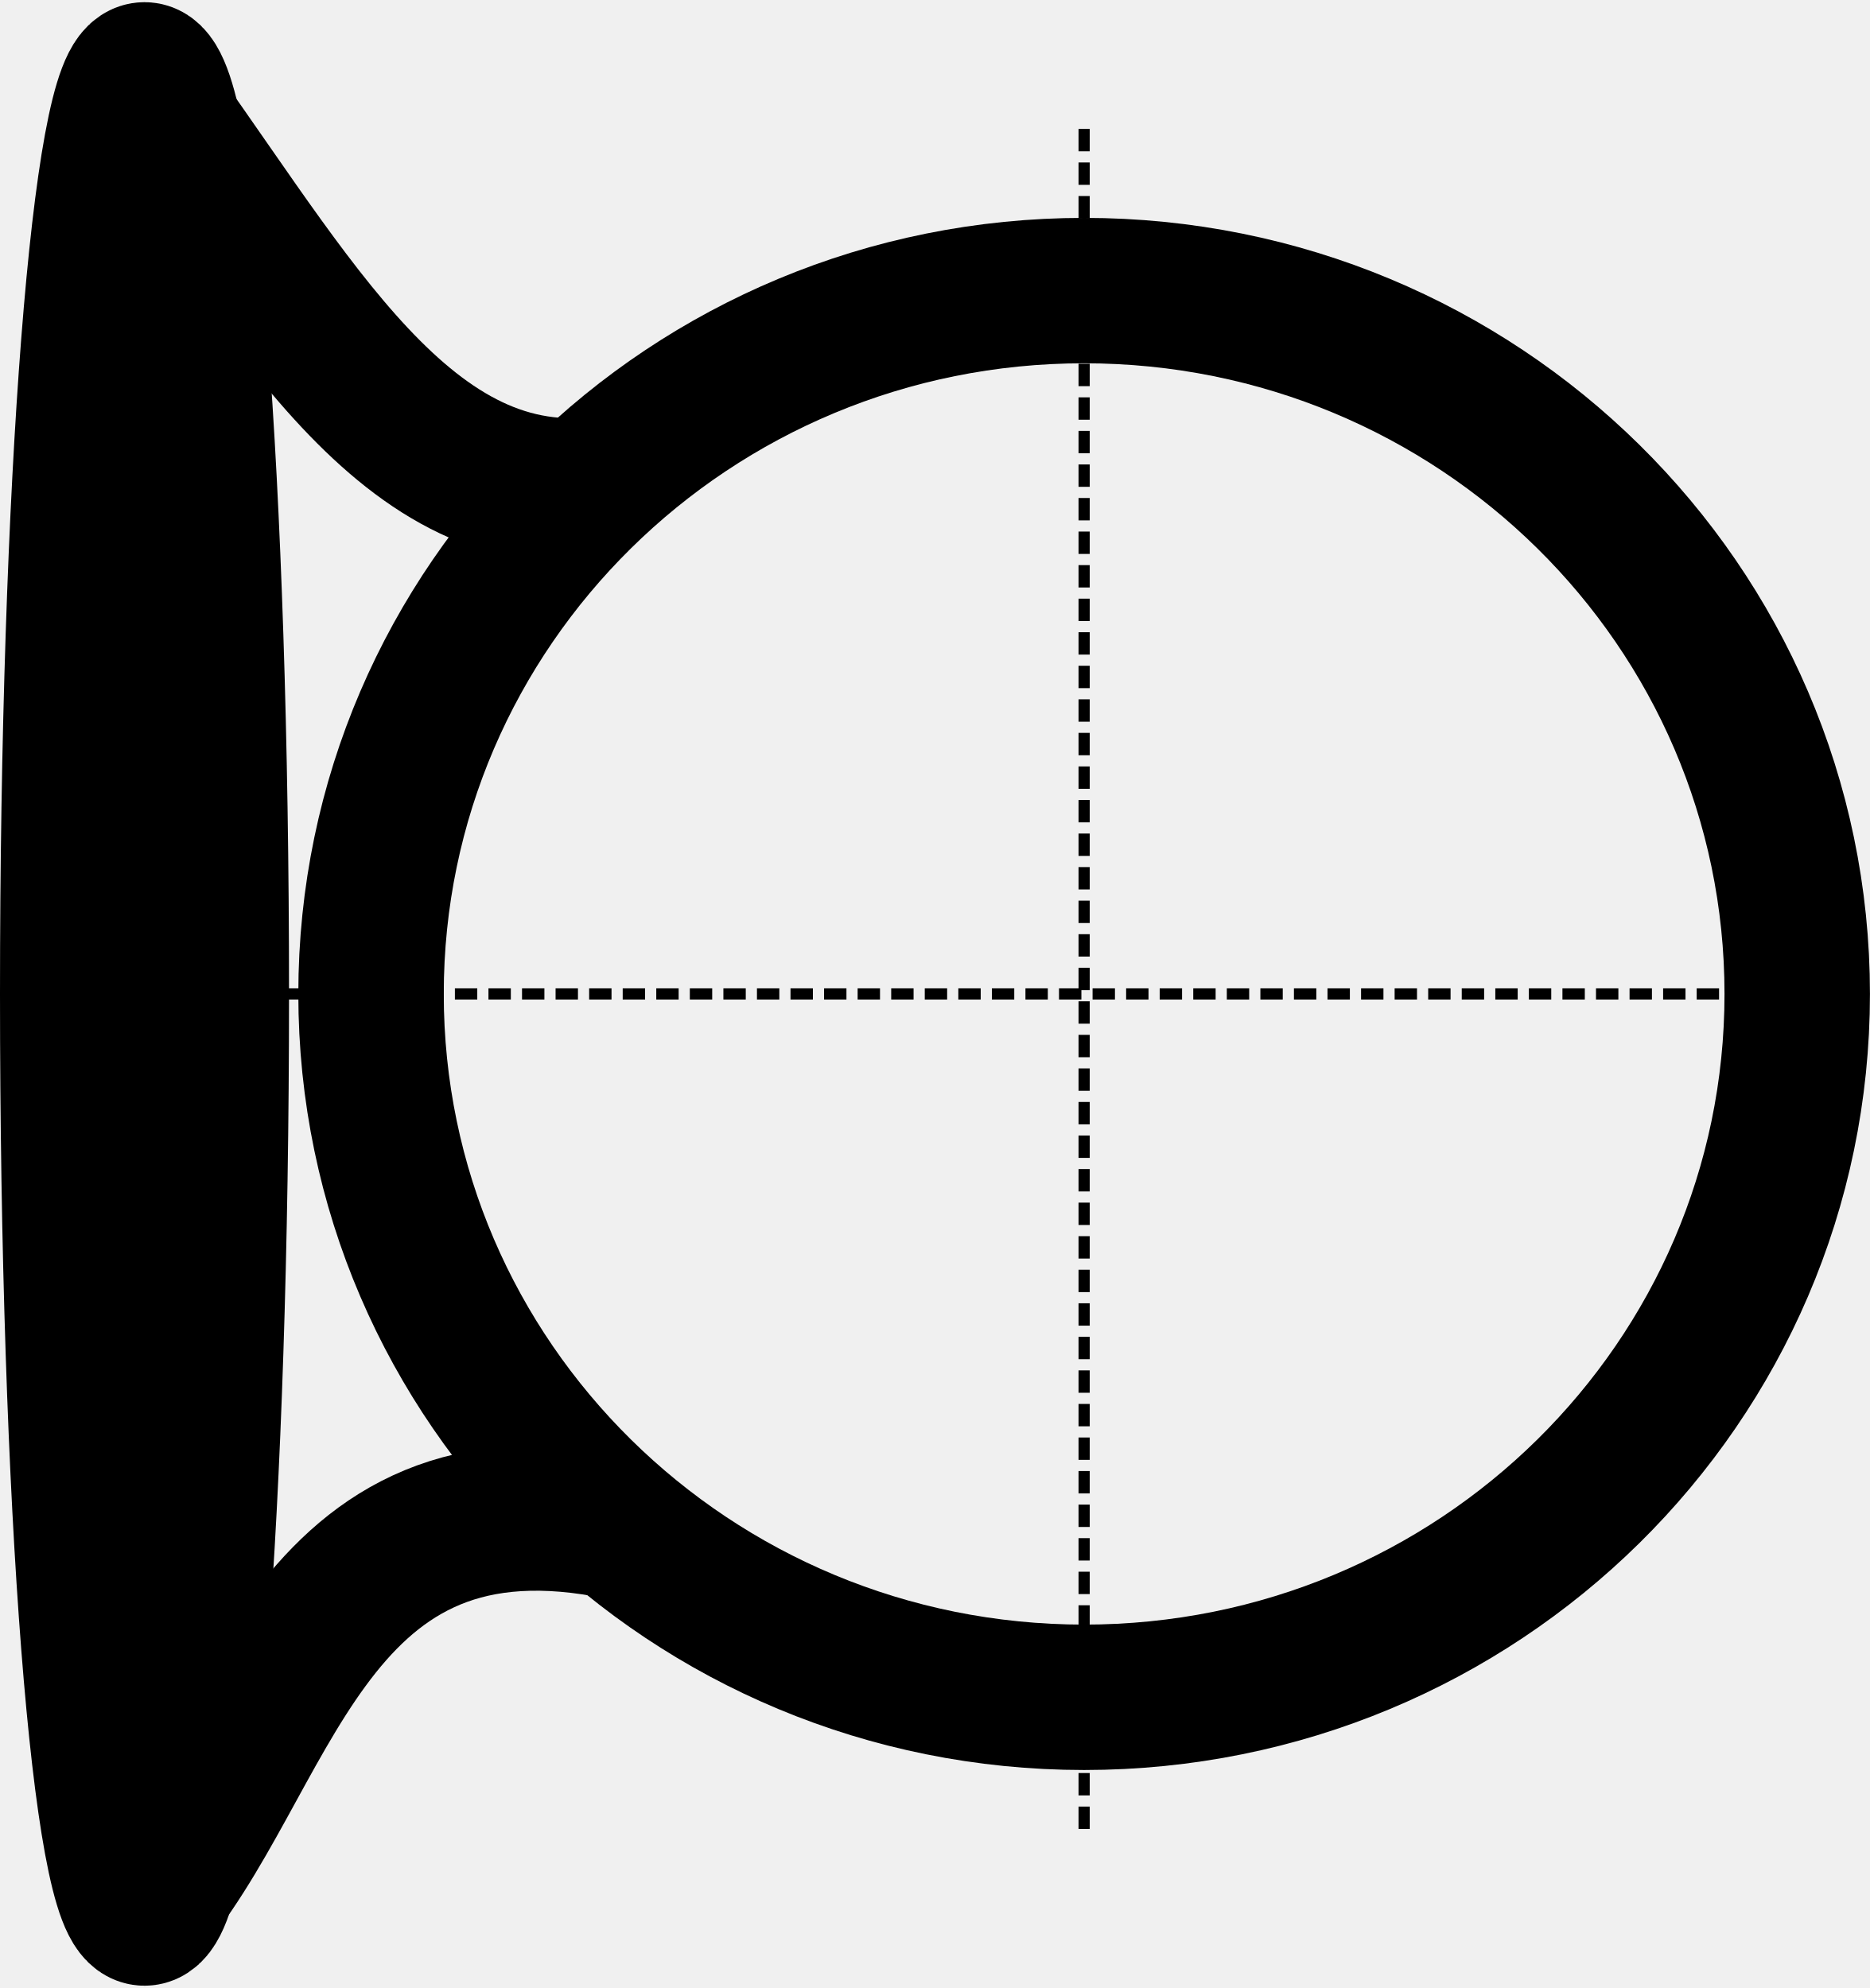
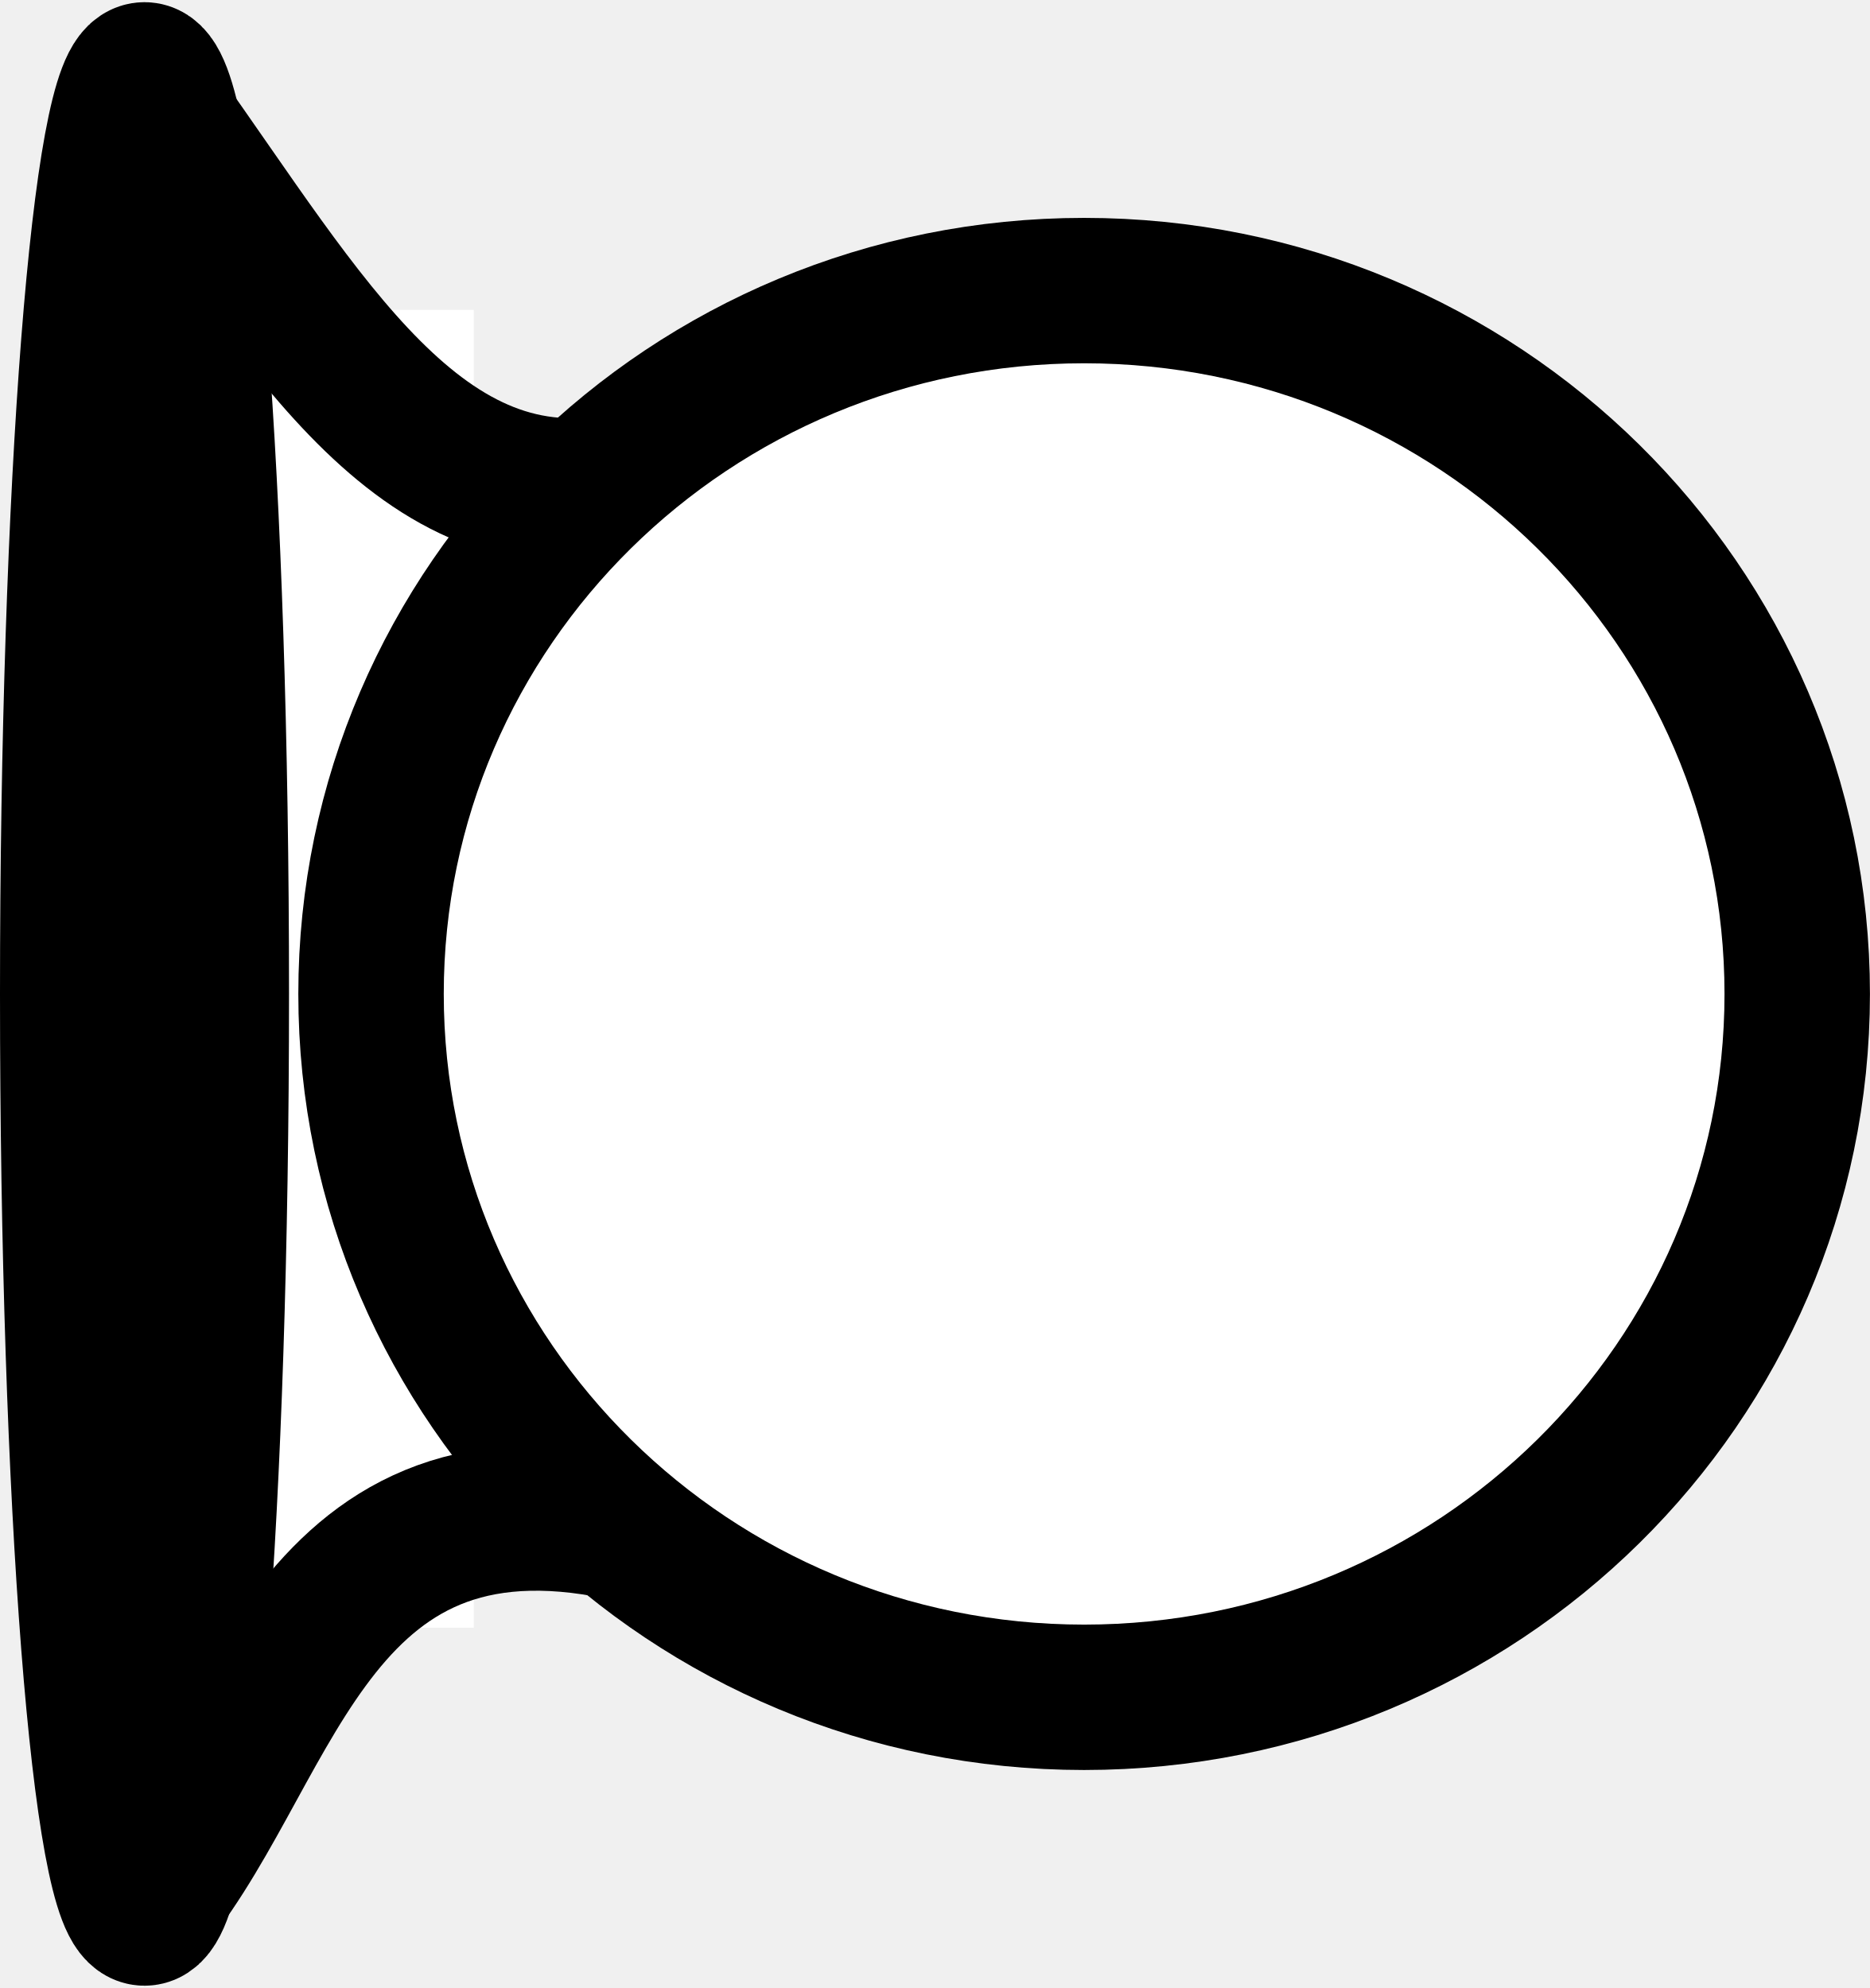
<svg xmlns="http://www.w3.org/2000/svg" version="1.1" width="167.149" height="177.748" id="svg2">
  <defs id="defs4" />
-   <g id="g3046">
-     <path d="m 160.649,88.869 a 63.741,62.887 0 1 1 -127.483,0 63.741,62.887 0 1 1 127.483,0 z" id="path3050" style="fill:none;stroke:#000000;stroke-width:13;stroke-linejoin:miter;stroke-miterlimit:4;stroke-opacity:1;stroke-dasharray:none;stroke-dashoffset:0" />
-     <path d="m 19.335,88.869 a 6.417,82.168 0 1 1 -12.835,0 6.417,82.168 0 1 1 12.835,0 z" id="path3820" style="fill:none;stroke:#000000;stroke-width:13;stroke-linejoin:miter;stroke-miterlimit:4;stroke-opacity:1;stroke-dasharray:none;stroke-dashoffset:0" />
-     <path d="m 12.2,171.248 c 11.828,-13.293 14.699,-39.92 42.158,-34.9" id="path3844" style="fill:none;stroke:#000000;stroke-width:13;stroke-linecap:butt;stroke-linejoin:miter;stroke-miterlimit:4;stroke-opacity:1;stroke-dasharray:none" />
-     <path d="m 11.44,6.5 c 13.506,18.142 23.63,38.664 41.291,37.332" id="path3844-2" style="fill:none;stroke:#000000;stroke-width:13;stroke-linecap:butt;stroke-linejoin:miter;stroke-miterlimit:4;stroke-opacity:1;stroke-dasharray:none" />
-     <path d="m 13.662,88.869 152.545,0" id="path2994" style="fill:none;stroke:#000000;stroke-width:1;stroke-linecap:butt;stroke-linejoin:miter;stroke-miterlimit:4;stroke-opacity:1;stroke-dasharray:2, 1;stroke-dashoffset:0" />
-     <path d="m 96.908,11.527 0,152.545" id="path2994-1" style="fill:none;stroke:#000000;stroke-width:1;stroke-linecap:butt;stroke-linejoin:miter;stroke-miterlimit:4;stroke-opacity:1;stroke-dasharray:2, 1;stroke-dashoffset:0" />
-   </g>
+   <rect width="25.006" height="117.823" x="17.347" y="27.71" id="rect3839" style="fill:#ffffff;fill-opacity:1;stroke:none" />
+   <path d="m 160.649,88.869 a 63.741,62.887 0 1 1 -127.483,0 63.741,62.887 0 1 1 127.483,0 z" id="path3050" style="fill:#ffffff;fill-opacity:1;stroke:#000000;stroke-width:13;stroke-linejoin:miter;stroke-miterlimit:4;stroke-opacity:1;stroke-dasharray:none;stroke-dashoffset:0" />
+   <path d="m 19.335,88.869 a 6.417,82.168 0 1 1 -12.835,0 6.417,82.168 0 1 1 12.835,0 z" id="path3820" style="fill:none;stroke:#000000;stroke-width:13;stroke-linejoin:miter;stroke-miterlimit:4;stroke-opacity:1;stroke-dasharray:none;stroke-dashoffset:0" />
+   <path d="m 12.2,171.248 c 11.828,-13.293 14.699,-39.92 42.158,-34.9" id="path3844" style="fill:none;stroke:#000000;stroke-width:13;stroke-linecap:butt;stroke-linejoin:miter;stroke-miterlimit:4;stroke-opacity:1;stroke-dasharray:none" />
+   <path d="m 11.44,6.5 c 13.506,18.142 23.63,38.664 41.291,37.332" id="path3844-2" style="fill:none;stroke:#000000;stroke-width:13;stroke-linecap:butt;stroke-linejoin:miter;stroke-miterlimit:4;stroke-opacity:1;stroke-dasharray:none" />
</svg>
